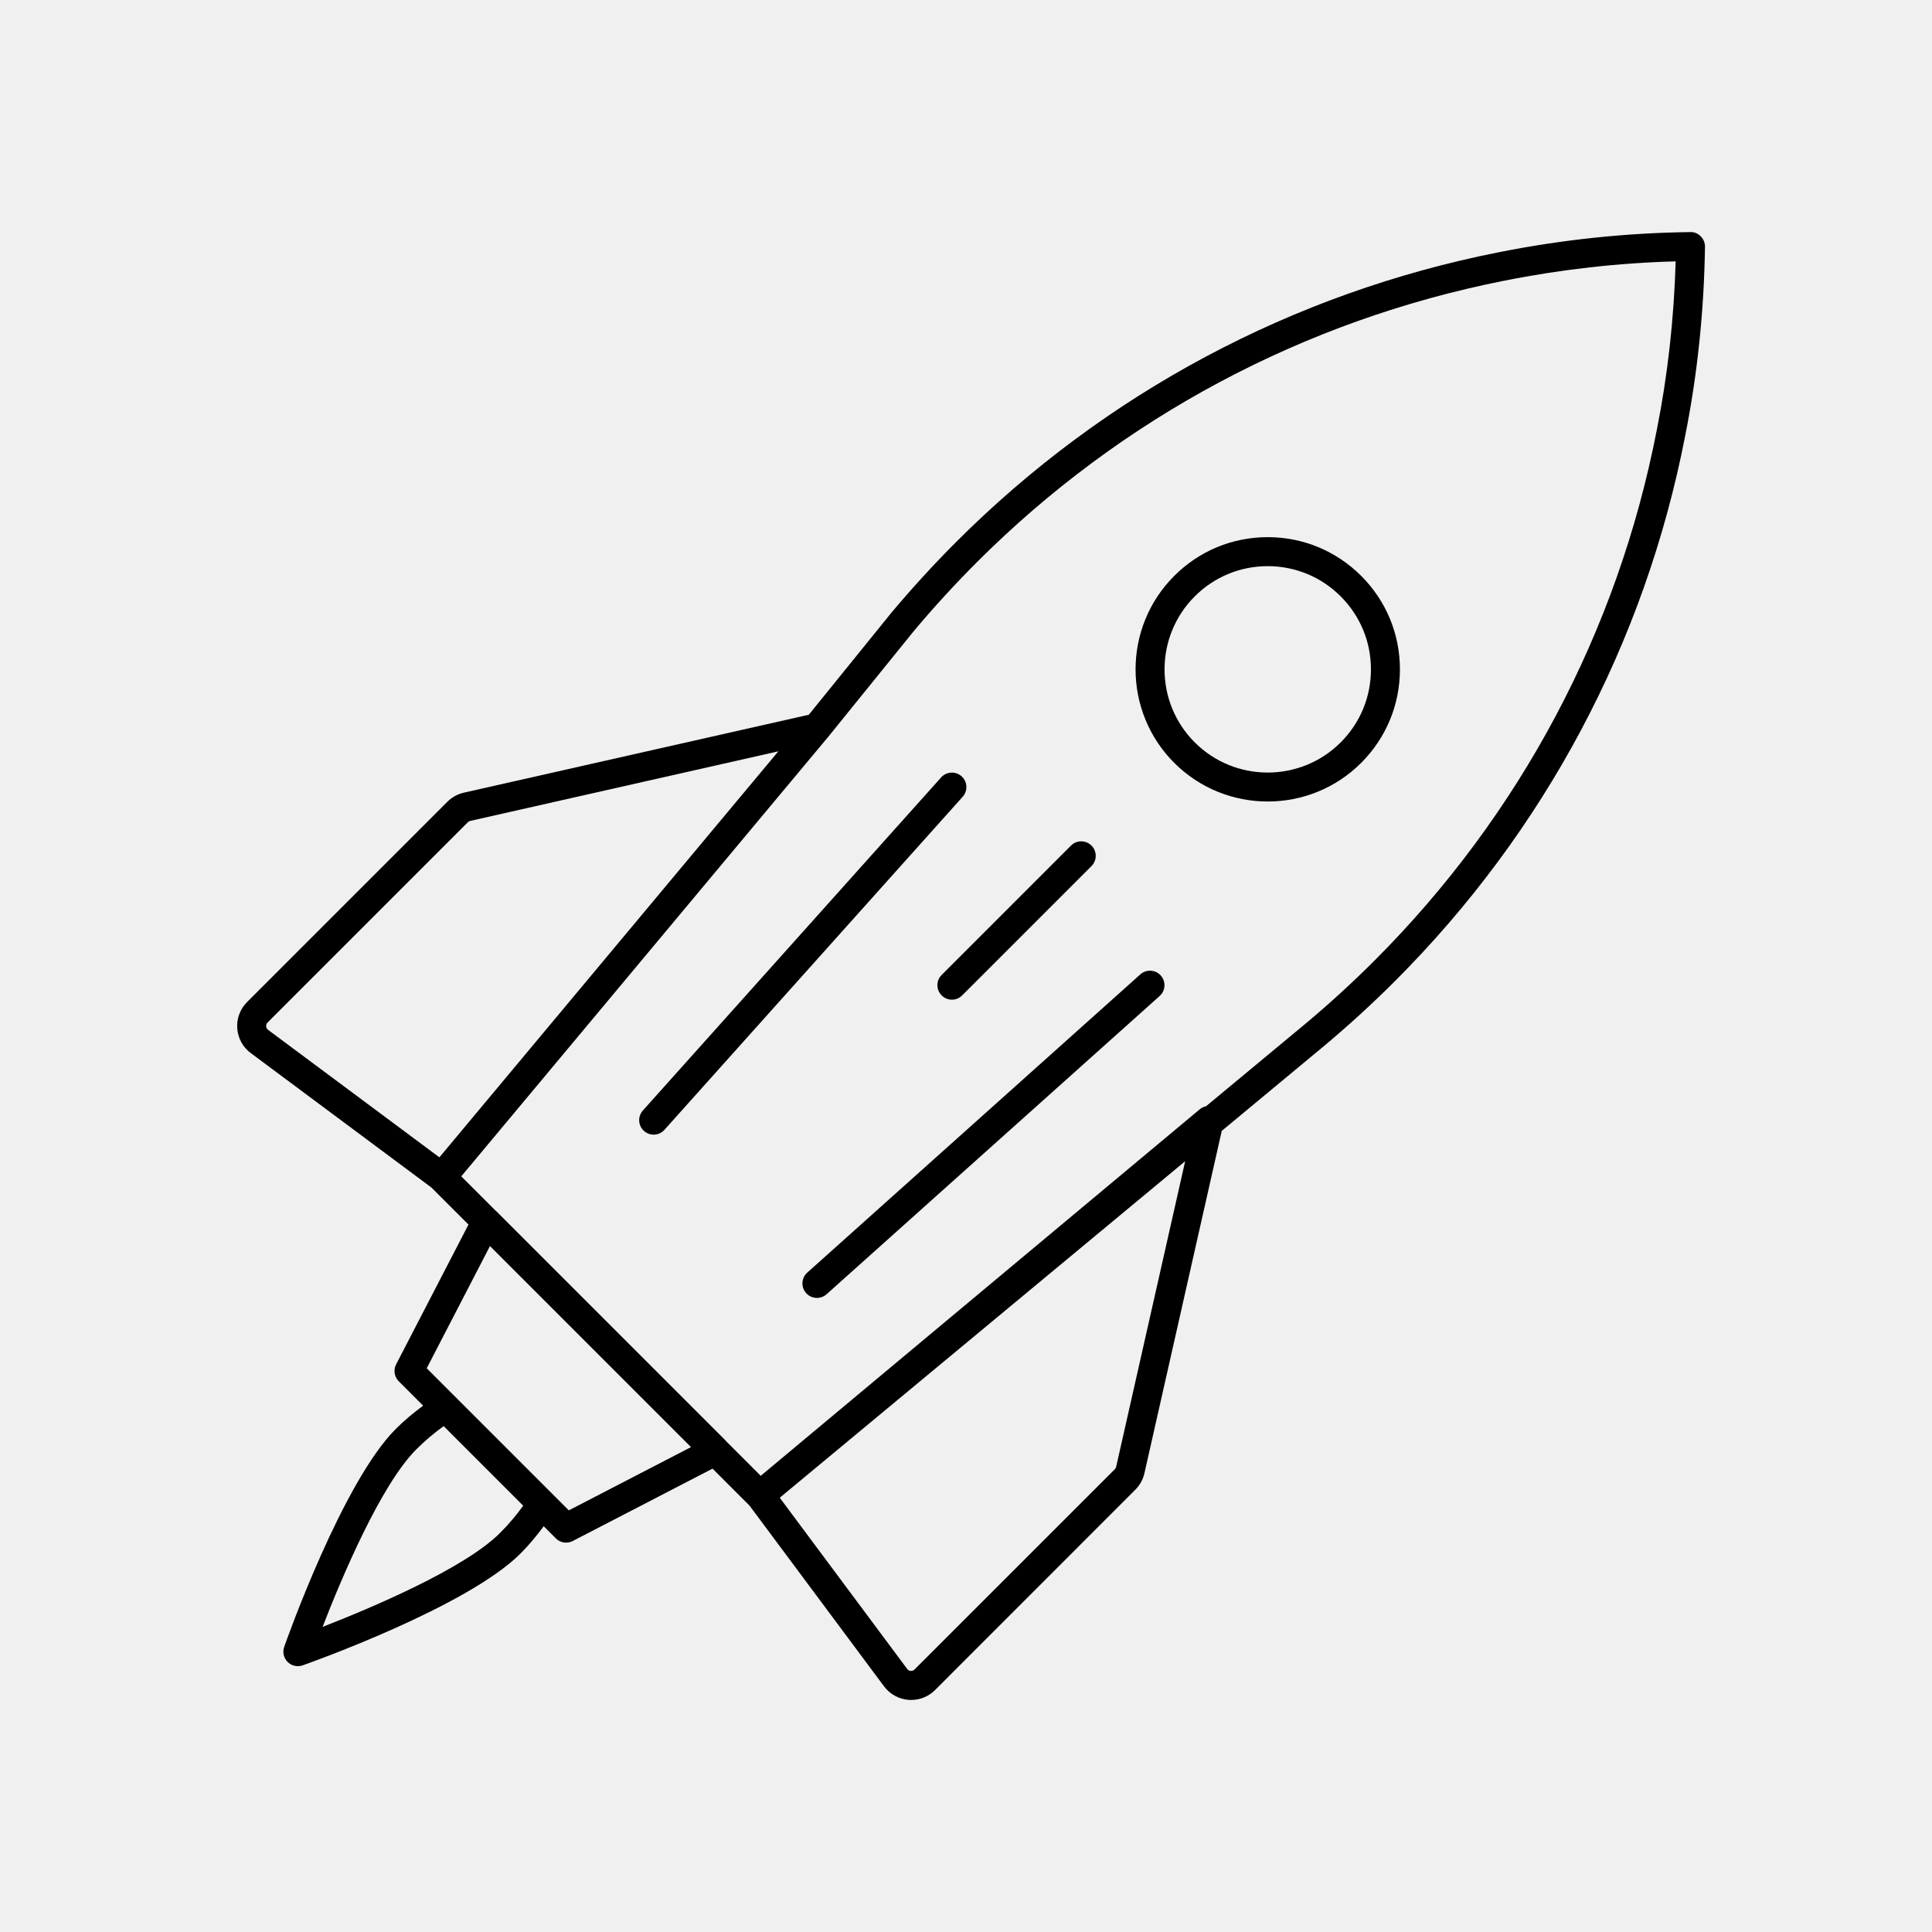
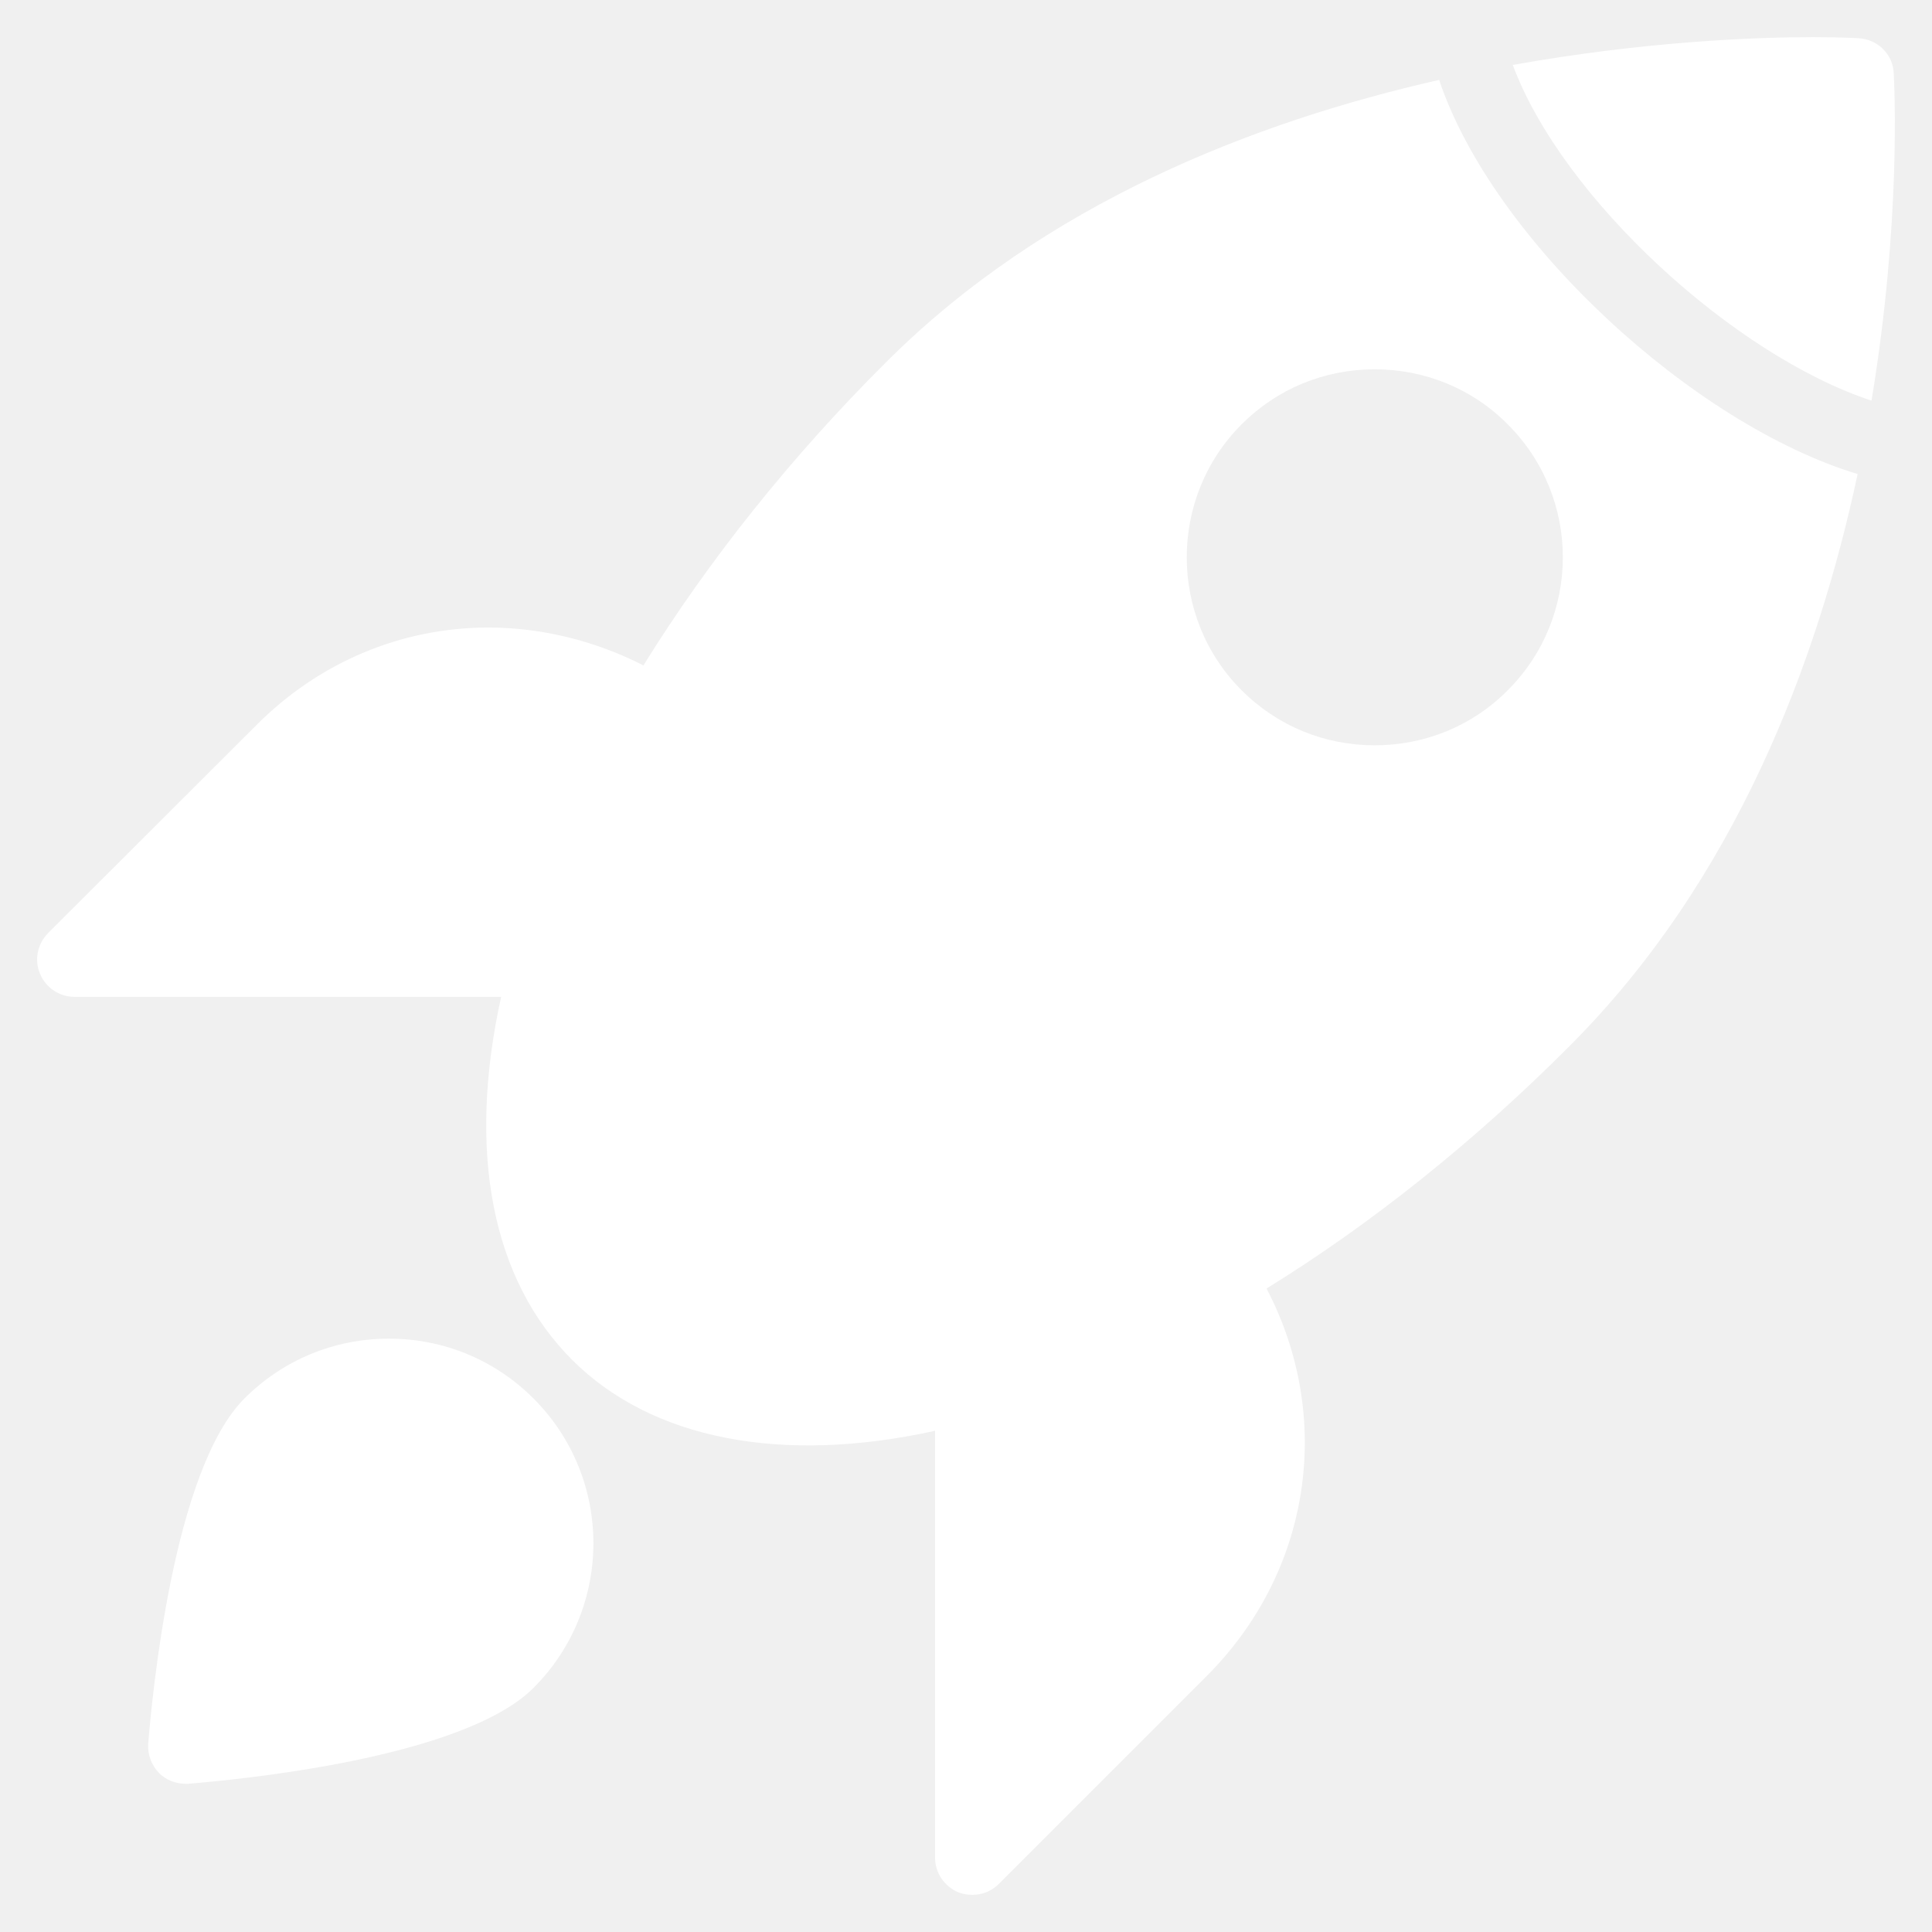
- <svg xmlns="http://www.w3.org/2000/svg" height="100px" width="100px" fill="#000000" version="1.1" x="0px" y="0px" viewBox="0 0 100 100" style="enable-background:new 0 0 100 100;" xml:space="preserve">
+ <svg xmlns="http://www.w3.org/2000/svg" height="100px" width="100px" fill="#FFFFFF" version="1.1" x="0px" y="0px" viewBox="0 0 52 52" style="enable-background:new 0 0 52 52;" xml:space="preserve">
  <g>
-     <path d="M88.031,12.234c-0.143-0.144-0.314-0.229-0.541-0.221   c-3.315,0.04-6.652,0.392-9.917,1.044C66.898,15.17,57.19,20.352,49.5,28.043   c-1.155,1.155-2.277,2.379-3.343,3.648l-4.293,5.304l-17.856,4.033   c-0.323,0.074-0.617,0.236-0.851,0.47L12.788,51.867   c-0.36,0.36-0.545,0.857-0.508,1.365c0.037,0.508,0.292,0.973,0.701,1.276   l9.357,6.964l1.911,1.911l-3.746,7.236c-0.15,0.29-0.095,0.644,0.136,0.875   l1.263,1.263c-0.49,0.364-0.968,0.756-1.415,1.204   c-2.764,2.764-5.655,10.934-5.777,11.281c-0.096,0.272-0.027,0.575,0.178,0.779   c0.143,0.143,0.334,0.219,0.53,0.219c0.083,0,0.168-0.014,0.25-0.042   c0.346-0.122,8.508-3.021,11.271-5.785c0-0,0-0,0-0   c0.448-0.447,0.84-0.925,1.204-1.415l0.628,0.628   c0.144,0.144,0.336,0.22,0.53,0.22c0.118,0,0.236-0.027,0.345-0.084   l7.236-3.746l1.911,1.911l6.964,9.357c0.304,0.408,0.769,0.664,1.276,0.701   c0.042,0.003,0.085,0.005,0.128,0.005c0.462,0,0.907-0.183,1.237-0.513   L58.766,77.105c0.234-0.234,0.396-0.528,0.47-0.852l4.002-17.719l5.345-4.436   c1.254-1.052,2.471-2.167,3.618-3.314c7.749-7.749,12.945-17.514,15.025-28.233   c0.628-3.143,0.973-6.432,1.024-9.776C88.253,12.572,88.174,12.377,88.031,12.234z    M13.876,53.305c-0.08-0.06-0.097-0.14-0.1-0.183   c-0.003-0.042,0.002-0.125,0.072-0.195l10.37-10.37   c0.034-0.034,0.076-0.057,0.122-0.067l15.948-3.602l-3.867,4.632L22.743,59.903   L13.876,53.305z M25.877,79.35c0,0,0,0,0,0   c-1.849,1.849-6.689,3.887-9.18,4.857c0.967-2.493,3.001-7.339,4.85-9.187   c0.442-0.442,0.924-0.851,1.417-1.203l4.117,4.117   C26.728,78.427,26.319,78.909,25.877,79.35z M29.442,78.176l-7.355-7.355   l3.274-6.325l10.406,10.406L29.442,78.176z M57.772,75.922   c-0.011,0.047-0.034,0.089-0.067,0.123L47.335,86.414   c-0.07,0.07-0.153,0.074-0.195,0.072c-0.042-0.003-0.123-0.02-0.183-0.1   l-6.597-8.864l20.984-17.417L57.772,75.922z M85.754,22.26   c-2.024,10.43-7.078,19.926-14.614,27.463c-1.117,1.116-2.301,2.202-3.519,3.223   l-5.196,4.313c-0.112,0.026-0.22,0.069-0.312,0.146L39.375,76.388l-1.802-1.802   c-0.006-0.007-0.008-0.016-0.014-0.023L25.7,62.704   c-0.006-0.006-0.016-0.008-0.023-0.014l-1.802-1.802l9.579-11.473l9.409-11.27   l4.451-5.5c1.029-1.226,2.122-2.417,3.246-3.542   c7.479-7.479,16.921-12.52,27.306-14.575c2.921-0.583,5.899-0.919,8.866-1   C86.645,16.513,86.317,19.446,85.754,22.26z" />
-     <path d="M65.617,27.803c-1.828,0-3.546,0.712-4.839,2.005   c-2.668,2.668-2.668,7.009,0,9.677c1.334,1.334,3.086,2.001,4.839,2.001   c1.752,0,3.504-0.667,4.838-2.001c1.292-1.292,2.005-3.011,2.005-4.839   c0-1.828-0.712-3.546-2.005-4.838S67.444,27.803,65.617,27.803z M69.395,38.425   c-2.083,2.083-5.474,2.083-7.556,0c-2.083-2.083-2.083-5.473,0-7.556   c1.009-1.009,2.351-1.565,3.778-1.565c1.427,0,2.769,0.556,3.778,1.565   s1.565,2.351,1.565,3.778C70.96,36.074,70.404,37.415,69.395,38.425z" />
-     <path d="M48.74,51.523c0.146,0.146,0.338,0.22,0.53,0.22   s0.384-0.073,0.53-0.22l6.695-6.695c0.293-0.293,0.293-0.768,0-1.061   s-0.768-0.293-1.061,0l-6.695,6.695C48.447,50.756,48.447,51.23,48.74,51.523z" />
-     <path d="M49.771,40.181c-0.31-0.277-0.783-0.249-1.059,0.058L33.275,57.479   c-0.276,0.309-0.25,0.783,0.058,1.059c0.144,0.128,0.322,0.191,0.5,0.191   c0.206,0,0.411-0.084,0.559-0.25l15.437-17.24   C50.105,40.931,50.079,40.457,49.771,40.181z" />
-     <path d="M59.023,50.434L41.783,65.871c-0.309,0.276-0.334,0.75-0.058,1.059   c0.148,0.165,0.353,0.25,0.559,0.25c0.178,0,0.356-0.063,0.5-0.191L60.024,51.552   c0.309-0.276,0.334-0.75,0.058-1.059C59.806,50.185,59.333,50.157,59.023,50.434z   " />
+     <path d="M10.469,36.03c-1.47,0-2.85,0.57-3.89,1.61   c-1.93,1.93-2.49,8.08-2.59,9.29c-0.02,0.3,0.09,0.58,0.29,0.79   c0.19,0.19,0.45,0.29,0.71,0.29h0.08   c1.21-0.1,7.37-0.66,9.29-2.58c2.15-2.15,2.15-5.64,0-7.79   C13.319,36.6,11.939,36.03,10.469,36.03z" />
+     <path d="M38.735,2.151c-4.949,1.121-10.605,3.312-14.897,7.609   c-2.55,2.54-4.78,5.34-6.52,8.15c-1.29-0.66-2.74-1.02-4.17-1.02   c-2.34,0-4.56,0.93-6.25,2.63l-5.61,5.6   c-0.28,0.29-0.37,0.72-0.21,1.09c0.15,0.37,0.52,0.62,0.92,0.62   h11.49c-0.92,4.17-0.25,7.61,1.91,9.77   c2.14,2.14,5.64,2.82,9.77,1.91V50c0,0.41,0.25,0.77,0.62,0.93   C25.919,50.98,26.049,51,26.169,51c0.27,0,0.52-0.1,0.71-0.29l5.6-5.6   c2.82-2.82,3.42-6.97,1.61-10.43c2.81-1.73,5.61-3.97,8.15-6.52   c4.474-4.47,6.681-10.346,7.759-15.401C45.57,11.419,40.185,6.477,38.735,2.151z    M40.579,18.58c-0.95,0.96-2.23,1.48-3.58,1.48   c-1.35,0-2.62-0.52-3.58-1.48c-1.97-1.97-1.97-5.19,0-7.16   c0.96-0.96,2.23-1.48,3.58-1.48c1.35,0,2.63,0.52,3.58,1.48   C42.559,13.39,42.559,16.61,40.579,18.58z" />
+     <path d="M50.969,1.97c-0.02-0.51-0.43-0.91-0.94-0.94   c0,0-0.44-0.03-1.23-0.03c-1.521,0-4.521,0.11-8.082,0.748   c1.336,3.598,5.959,7.818,9.655,9.035C51.171,5.971,50.988,2.285,50.969,1.97z" />
  </g>
</svg>
